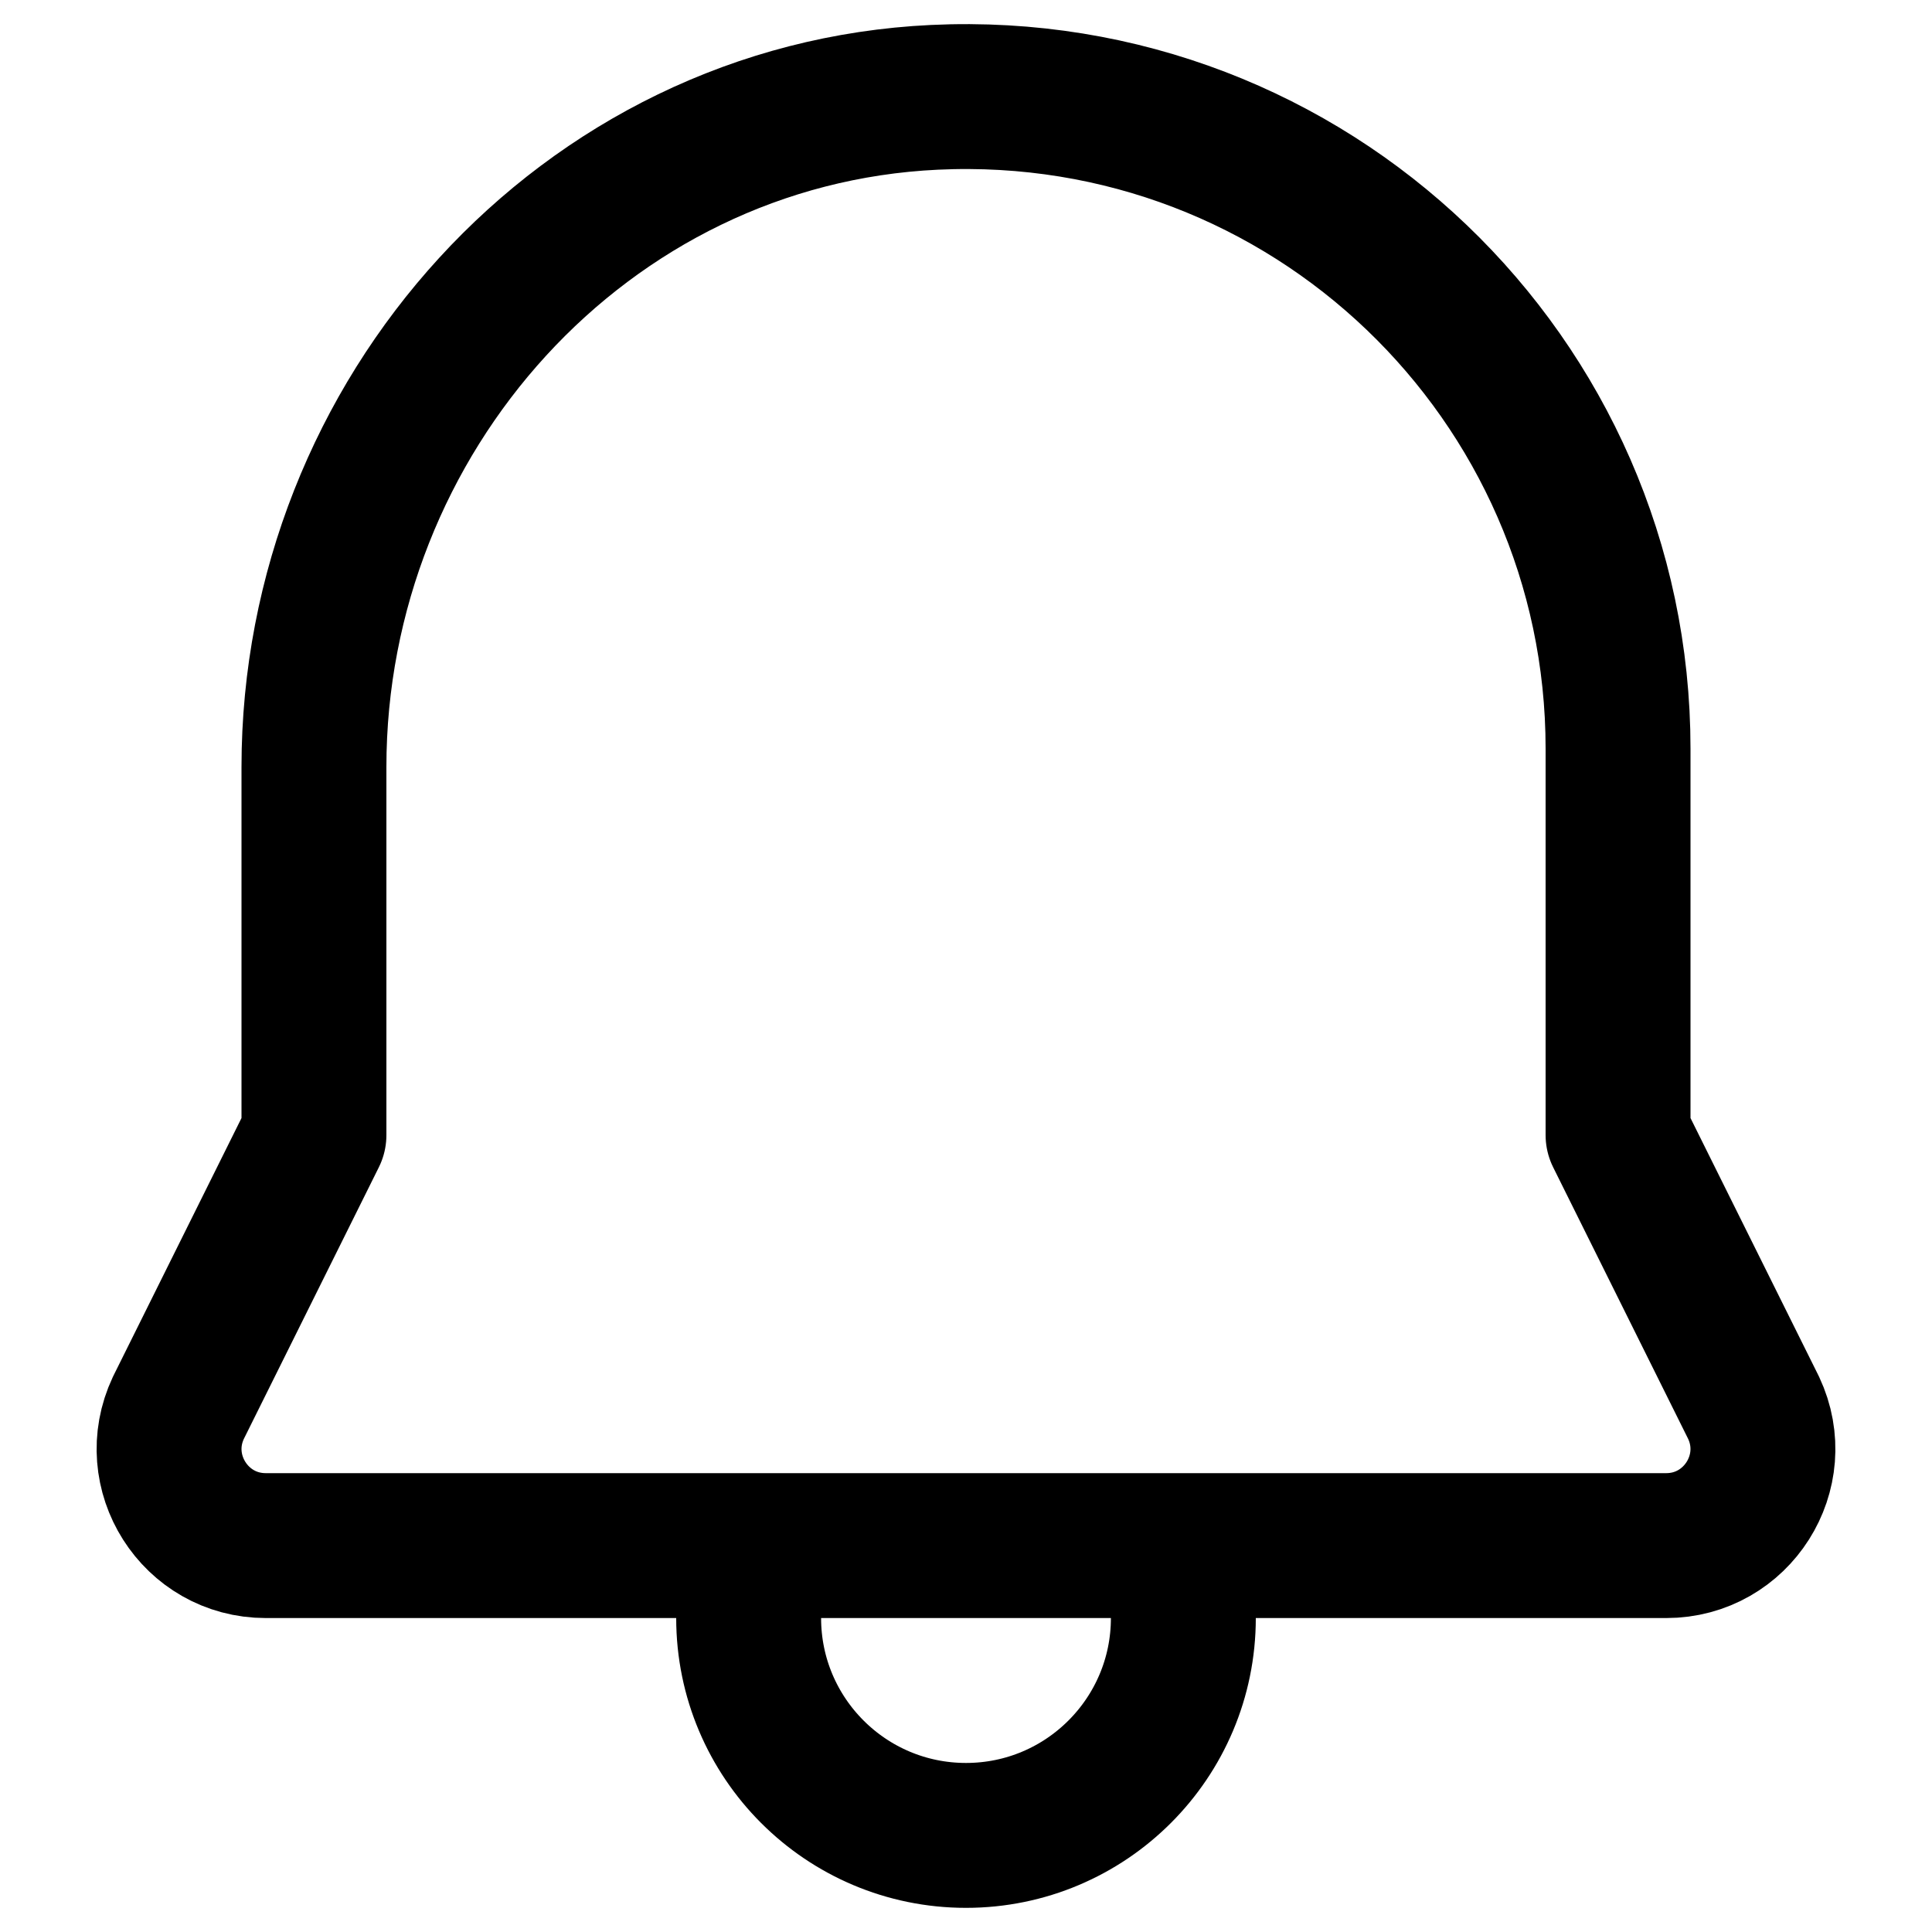
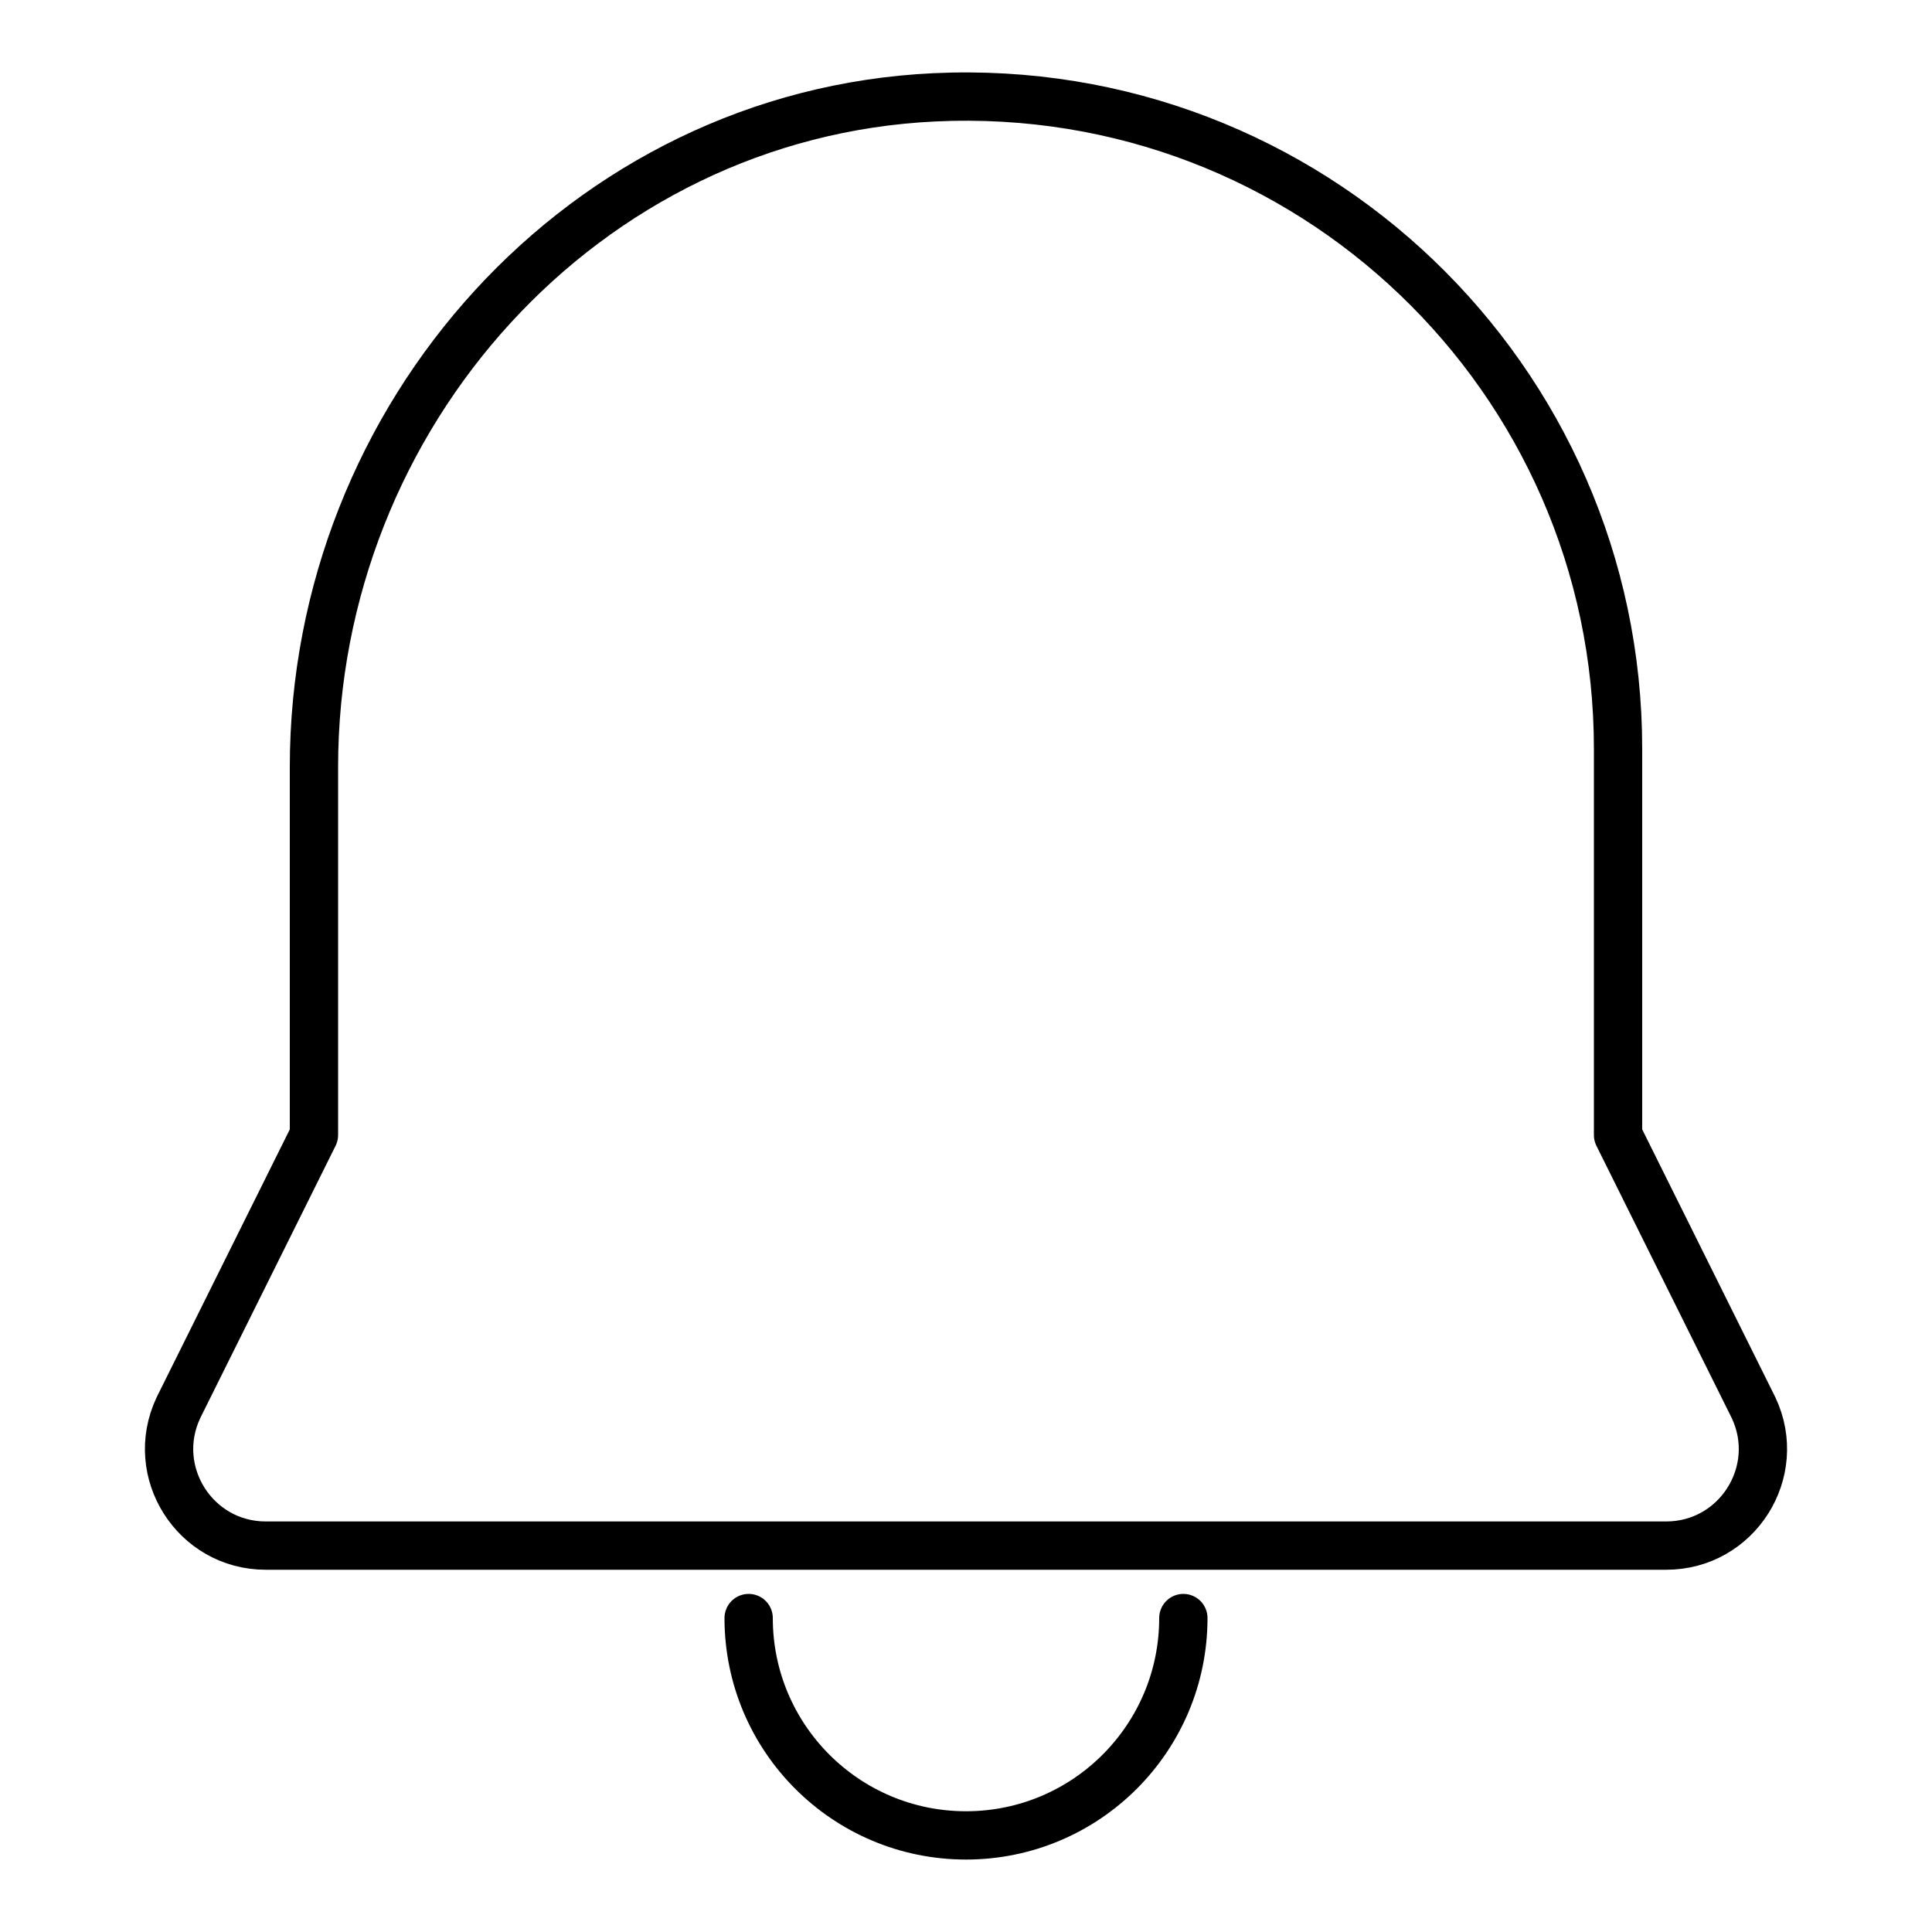
- <svg xmlns="http://www.w3.org/2000/svg" version="1.1" id="Layer_1" x="0px" y="0px" viewBox="4 3.5 40 40" xml:space="preserve" style="fill:none;stroke:currentColor;color:#000000;stroke-width:3;stroke-linecap:round;stroke-linejoin:round;stroke-miterlimit:10;">
-   <path style="fill: none;" d="  M23.347,5.515C16.086,5.857,10.5,12.112,10.5,19.381l0,7.619l-2.807,5.648C7.069,33.975,8.036,35.5,9.502,35.5h28.995  c1.466,0,2.434-1.525,1.81-2.852L37.5,27v-8C37.5,11.328,31.1,5.15,23.347,5.515z" />
-   <path style="fill: none;" d="  M28.5,37c0,2.485-2.015,4.5-4.5,4.5s-4.5-2.015-4.5-4.5" />
+ <svg xmlns="http://www.w3.org/2000/svg" version="1.1" viewBox="4 3.5 40 40" stroke="currentColor" stroke-width="1" stroke-linecap="round" stroke-linejoin="round" stroke-miterlimit="10">
+   <path style="fill: none;" d="M23.347,5.515C16.086,5.857,10.5,12.112,10.5,19.381l0,7.619l-2.807,5.648C7.069,33.975,8.036,35.5,9.502,35.5h28.995c1.466,0,2.434-1.525,1.81-2.852L37.5,27v-8C37.5,11.328,31.1,5.15,23.347,5.515z" />
+   <path style="fill: none;" d="M28.5,37c0,2.485-2.015,4.5-4.5,4.5s-4.5-2.015-4.5-4.5" />
</svg>
